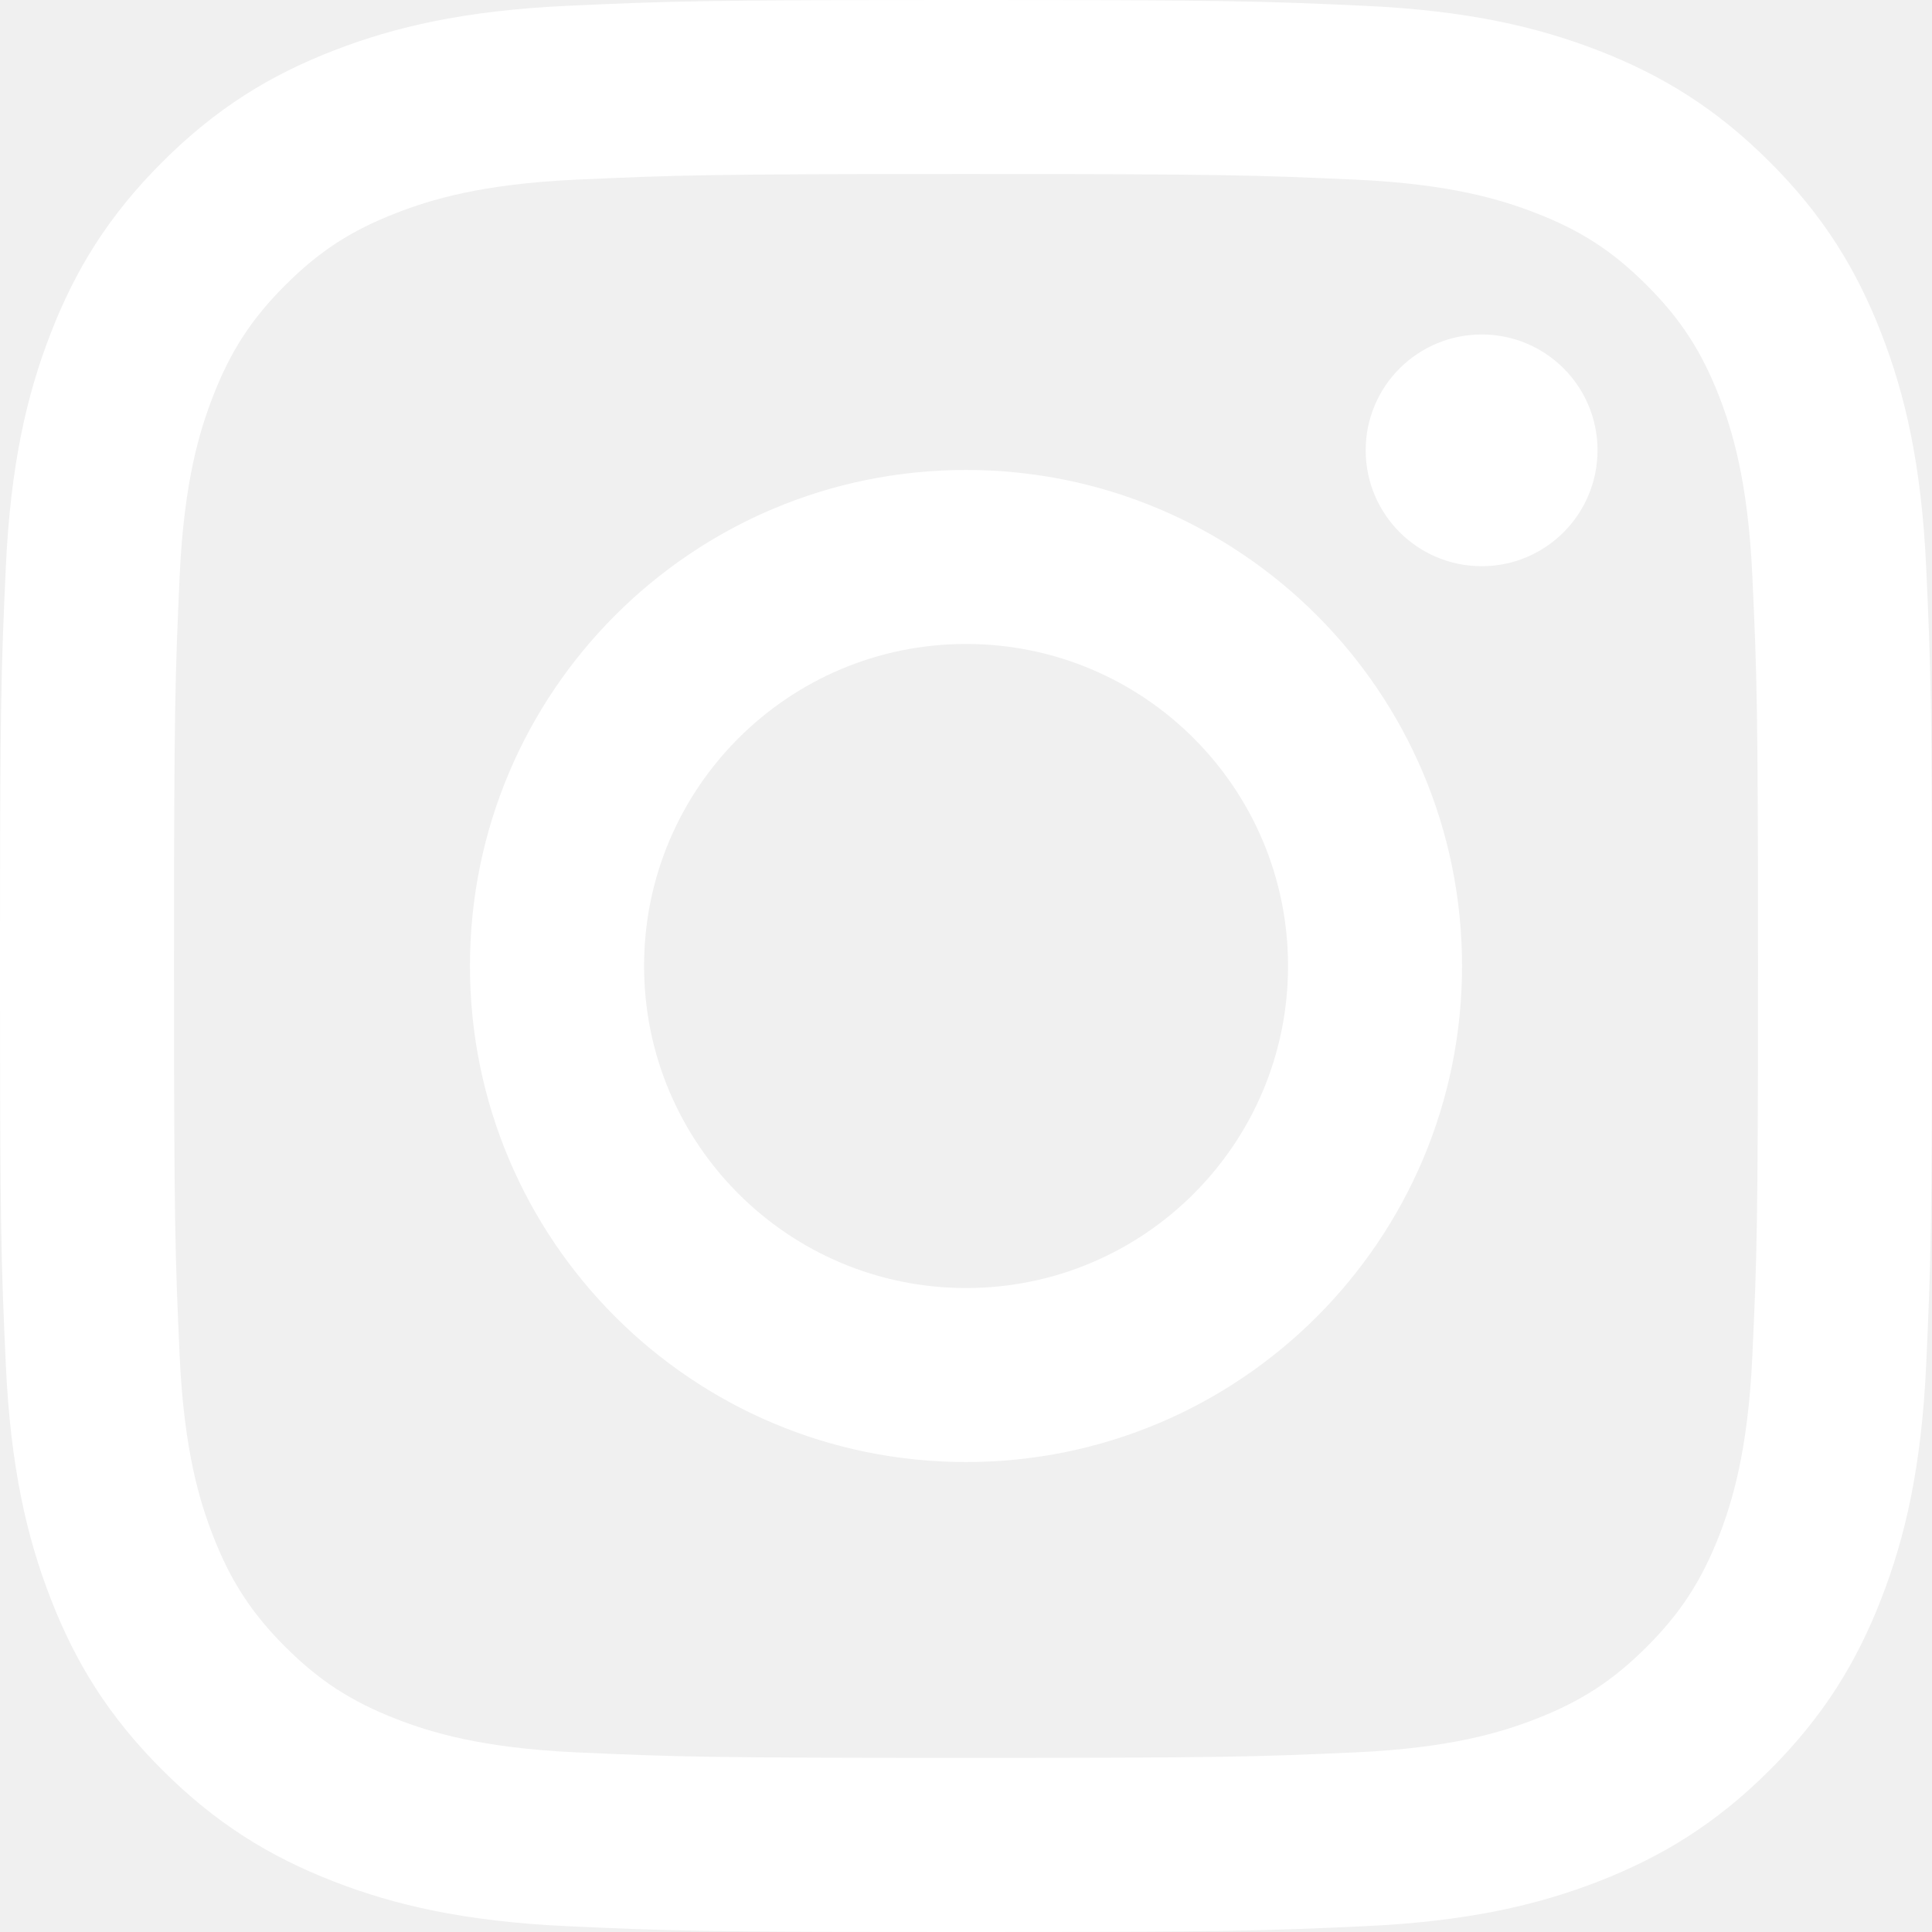
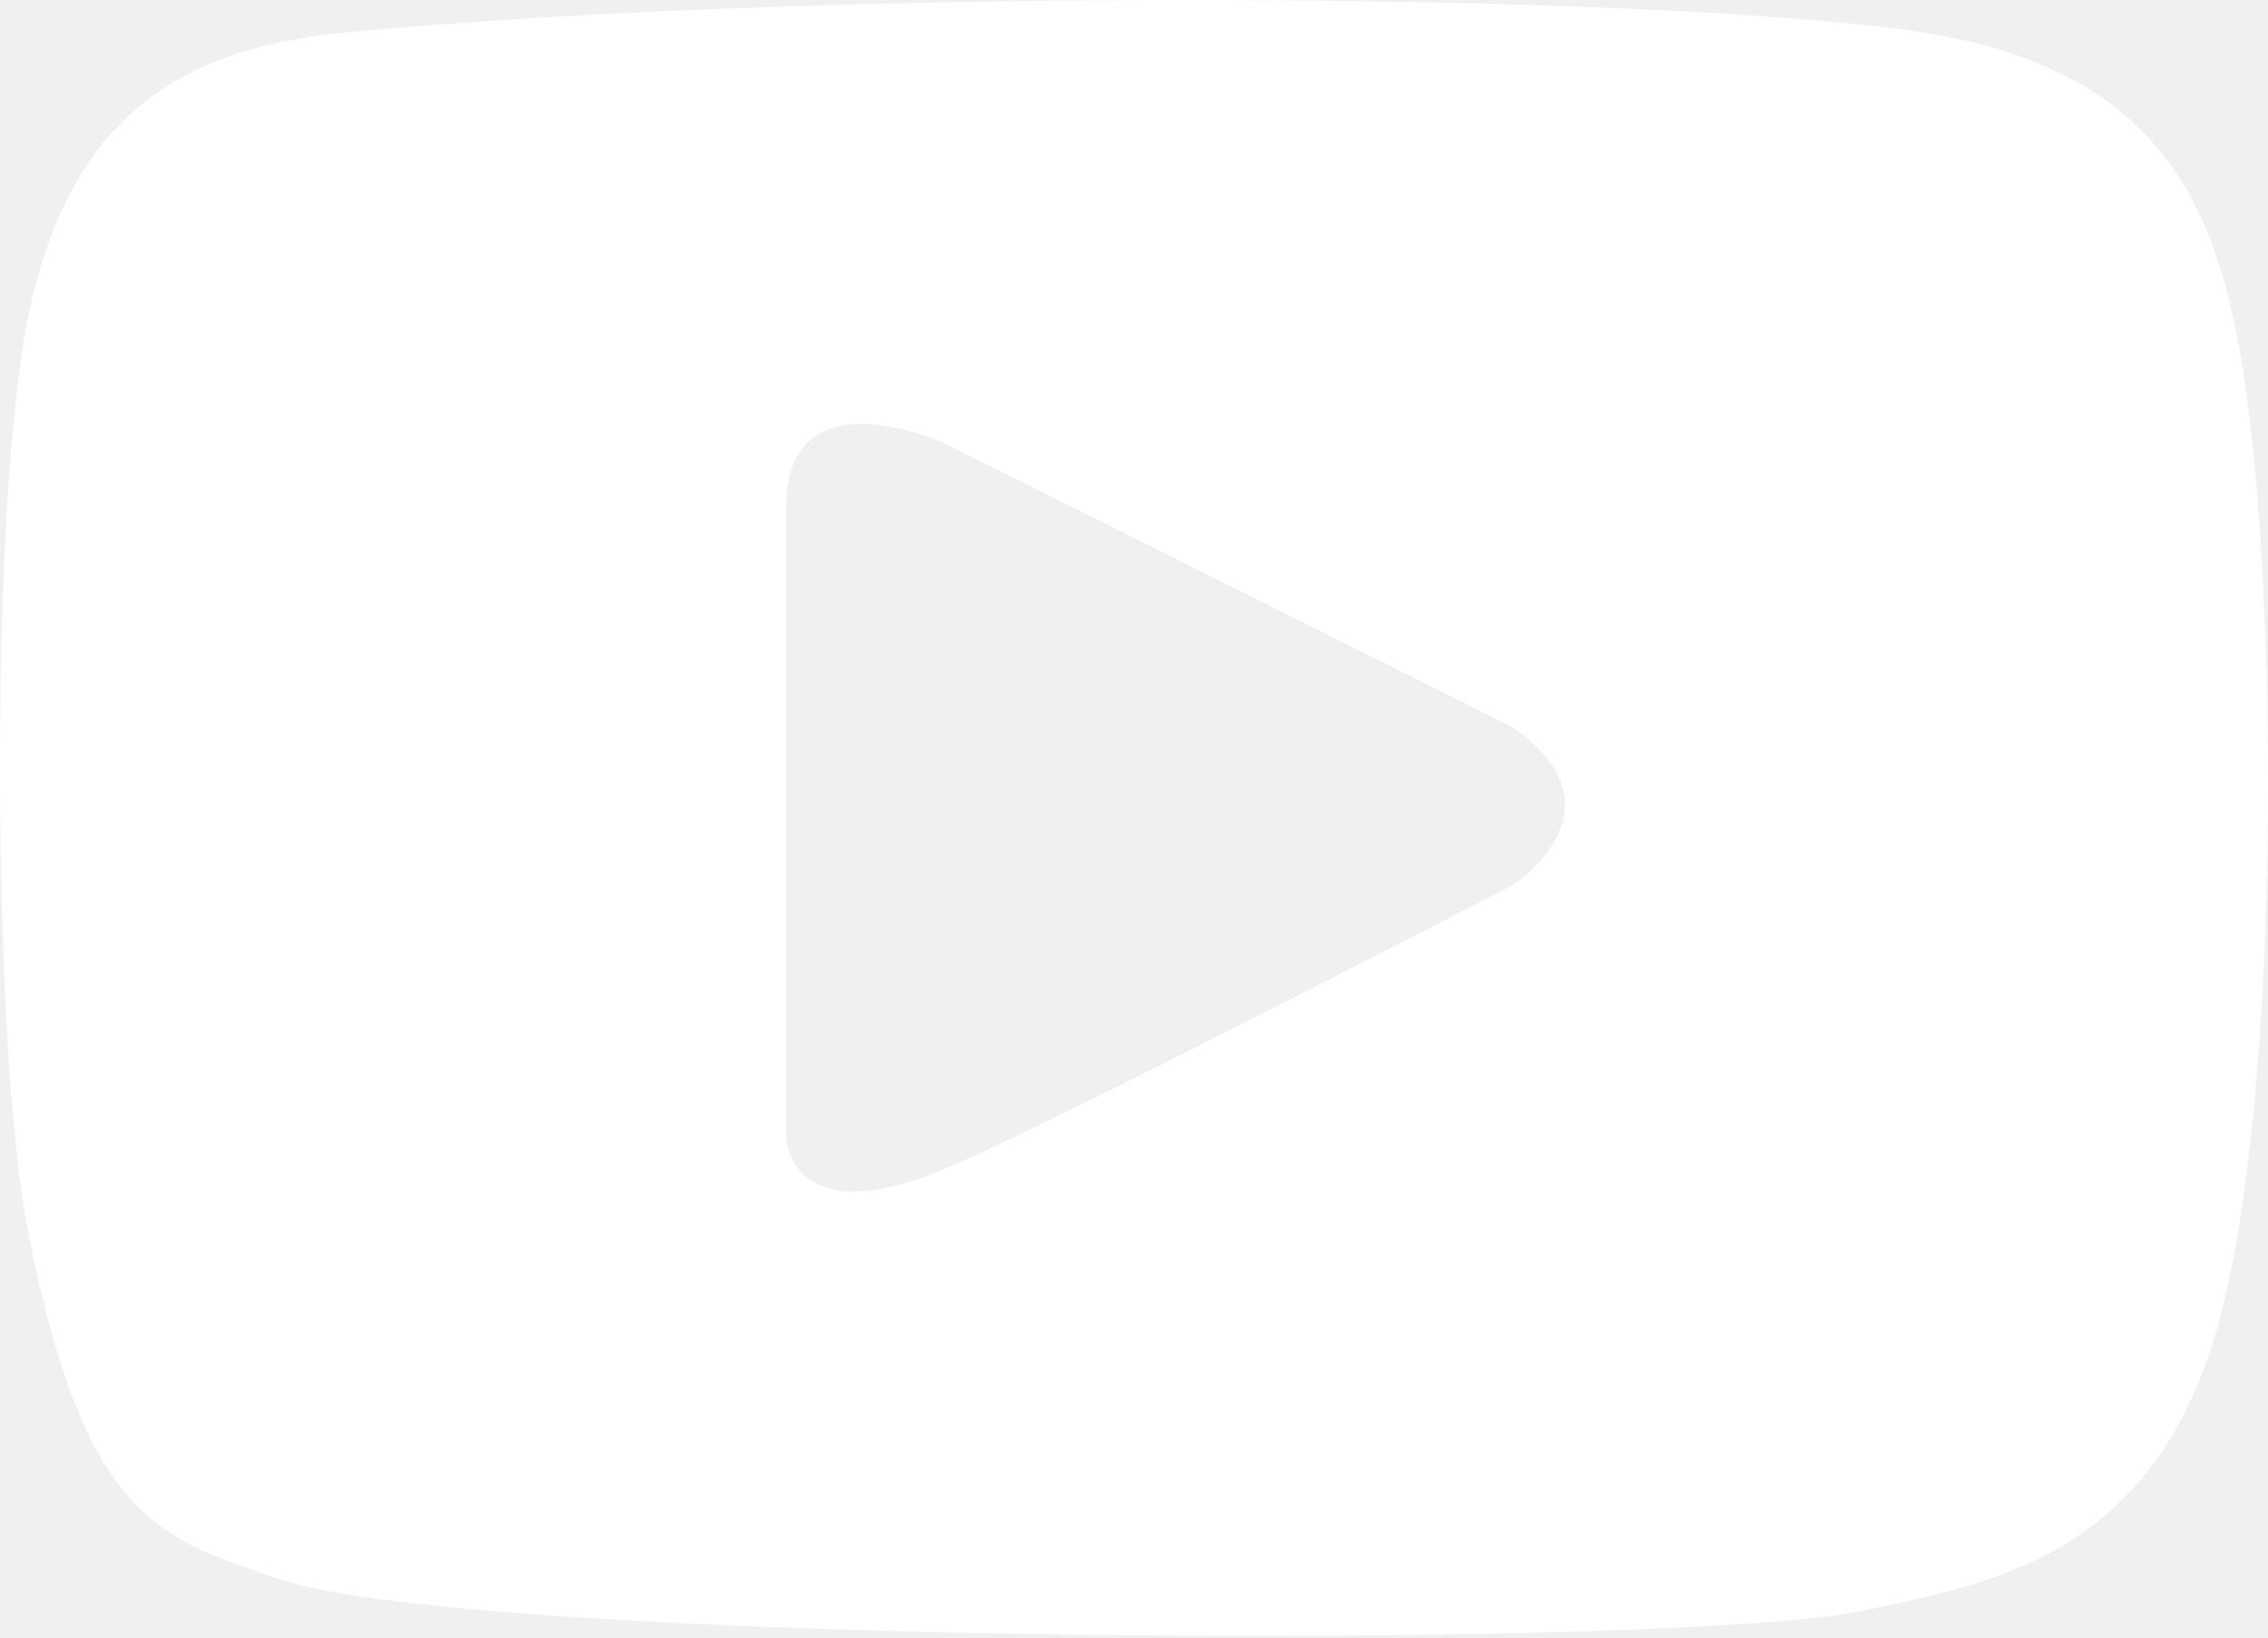
- <svg xmlns="http://www.w3.org/2000/svg" width="16" height="16" viewBox="0 0 16 16" fill="none">
-   <path fill-rule="evenodd" clip-rule="evenodd" d="M4.702 0.048C3.85 0.087 3.269 0.222 2.76 0.42C2.234 0.624 1.788 0.898 1.343 1.343C0.898 1.787 0.624 2.234 0.42 2.76C0.222 3.269 0.087 3.85 0.048 4.702C0.009 5.555 0 5.827 0 8C0 10.173 0.009 10.445 0.048 11.298C0.087 12.15 0.222 12.731 0.42 13.24C0.624 13.766 0.898 14.213 1.343 14.657C1.788 15.102 2.234 15.375 2.76 15.58C3.269 15.778 3.85 15.913 4.702 15.952C5.555 15.991 5.827 16 8 16C10.173 16 10.445 15.991 11.299 15.952C12.15 15.913 12.732 15.778 13.241 15.58C13.766 15.375 14.213 15.102 14.658 14.657C15.102 14.213 15.376 13.766 15.58 13.24C15.778 12.731 15.913 12.15 15.952 11.298C15.991 10.445 16 10.173 16 8C16 5.827 15.991 5.555 15.952 4.702C15.913 3.85 15.778 3.269 15.58 2.76C15.376 2.234 15.102 1.787 14.658 1.343C14.213 0.898 13.766 0.624 13.241 0.42C12.732 0.222 12.15 0.087 11.299 0.048C10.445 0.009 10.173 0 8 0C5.827 0 5.555 0.009 4.702 0.048ZM4.767 14.512C3.987 14.476 3.564 14.346 3.282 14.236C2.909 14.091 2.642 13.918 2.362 13.638C2.082 13.358 1.909 13.091 1.764 12.718C1.654 12.436 1.524 12.013 1.488 11.233C1.45 10.389 1.441 10.136 1.441 8C1.441 5.864 1.45 5.611 1.488 4.767C1.524 3.987 1.654 3.564 1.764 3.282C1.909 2.908 2.082 2.642 2.362 2.362C2.642 2.082 2.909 1.908 3.282 1.764C3.564 1.654 3.987 1.524 4.767 1.488C5.611 1.45 5.864 1.441 8 1.441C10.136 1.441 10.389 1.45 11.233 1.488C12.013 1.524 12.436 1.654 12.718 1.764C13.092 1.908 13.358 2.082 13.638 2.362C13.918 2.642 14.091 2.908 14.237 3.282C14.346 3.564 14.476 3.987 14.512 4.767C14.551 5.611 14.559 5.864 14.559 8C14.559 10.136 14.551 10.389 14.512 11.233C14.476 12.013 14.346 12.436 14.237 12.718C14.091 13.091 13.918 13.358 13.638 13.638C13.358 13.918 13.092 14.091 12.718 14.236C12.436 14.346 12.013 14.476 11.233 14.512C10.389 14.55 10.136 14.558 8 14.558C5.864 14.558 5.611 14.55 4.767 14.512ZM11.31 3.729C11.31 4.259 11.74 4.689 12.271 4.689C12.801 4.689 13.23 4.259 13.23 3.729C13.23 3.199 12.801 2.77 12.271 2.77C11.74 2.77 11.31 3.199 11.31 3.729ZM3.892 8C3.892 10.269 5.731 12.108 8 12.108C10.269 12.108 12.108 10.269 12.108 8C12.108 5.731 10.269 3.892 8 3.892C5.731 3.892 3.892 5.731 3.892 8ZM5.334 8C5.334 6.527 6.528 5.333 8.001 5.333C9.473 5.333 10.667 6.527 10.667 8C10.667 9.473 9.473 10.667 8.001 10.667C6.528 10.667 5.334 9.473 5.334 8Z" fill="white" />
+ <svg xmlns="http://www.w3.org/2000/svg" width="18" height="13" viewBox="0 0 18 13" fill="none">
+   <path fill-rule="evenodd" clip-rule="evenodd" d="M12.006 5.773L7.494 3.517C7.494 3.517 6.24 2.947 6.24 4.019V9.031C6.24 9.031 6.264 9.796 7.494 9.281C8.35 8.924 12.006 7.026 12.006 7.026C12.006 7.026 12.939 6.428 12.006 5.773ZM17.521 10.785C16.962 12.375 15.767 12.58 14.764 12.79C13.285 13.1 3.772 13.061 2.229 12.539C1.267 12.214 0.675 12.074 0.224 9.783C-0.065 8.316 -0.084 4.003 0.224 2.515C0.522 1.074 1.271 0.398 2.731 0.259C6.651 -0.112 13.205 -0.06 15.265 0.259C17.175 0.555 17.574 1.694 17.772 2.765C18.093 4.5 18.13 9.052 17.521 10.785Z" fill="white" />
</svg>
